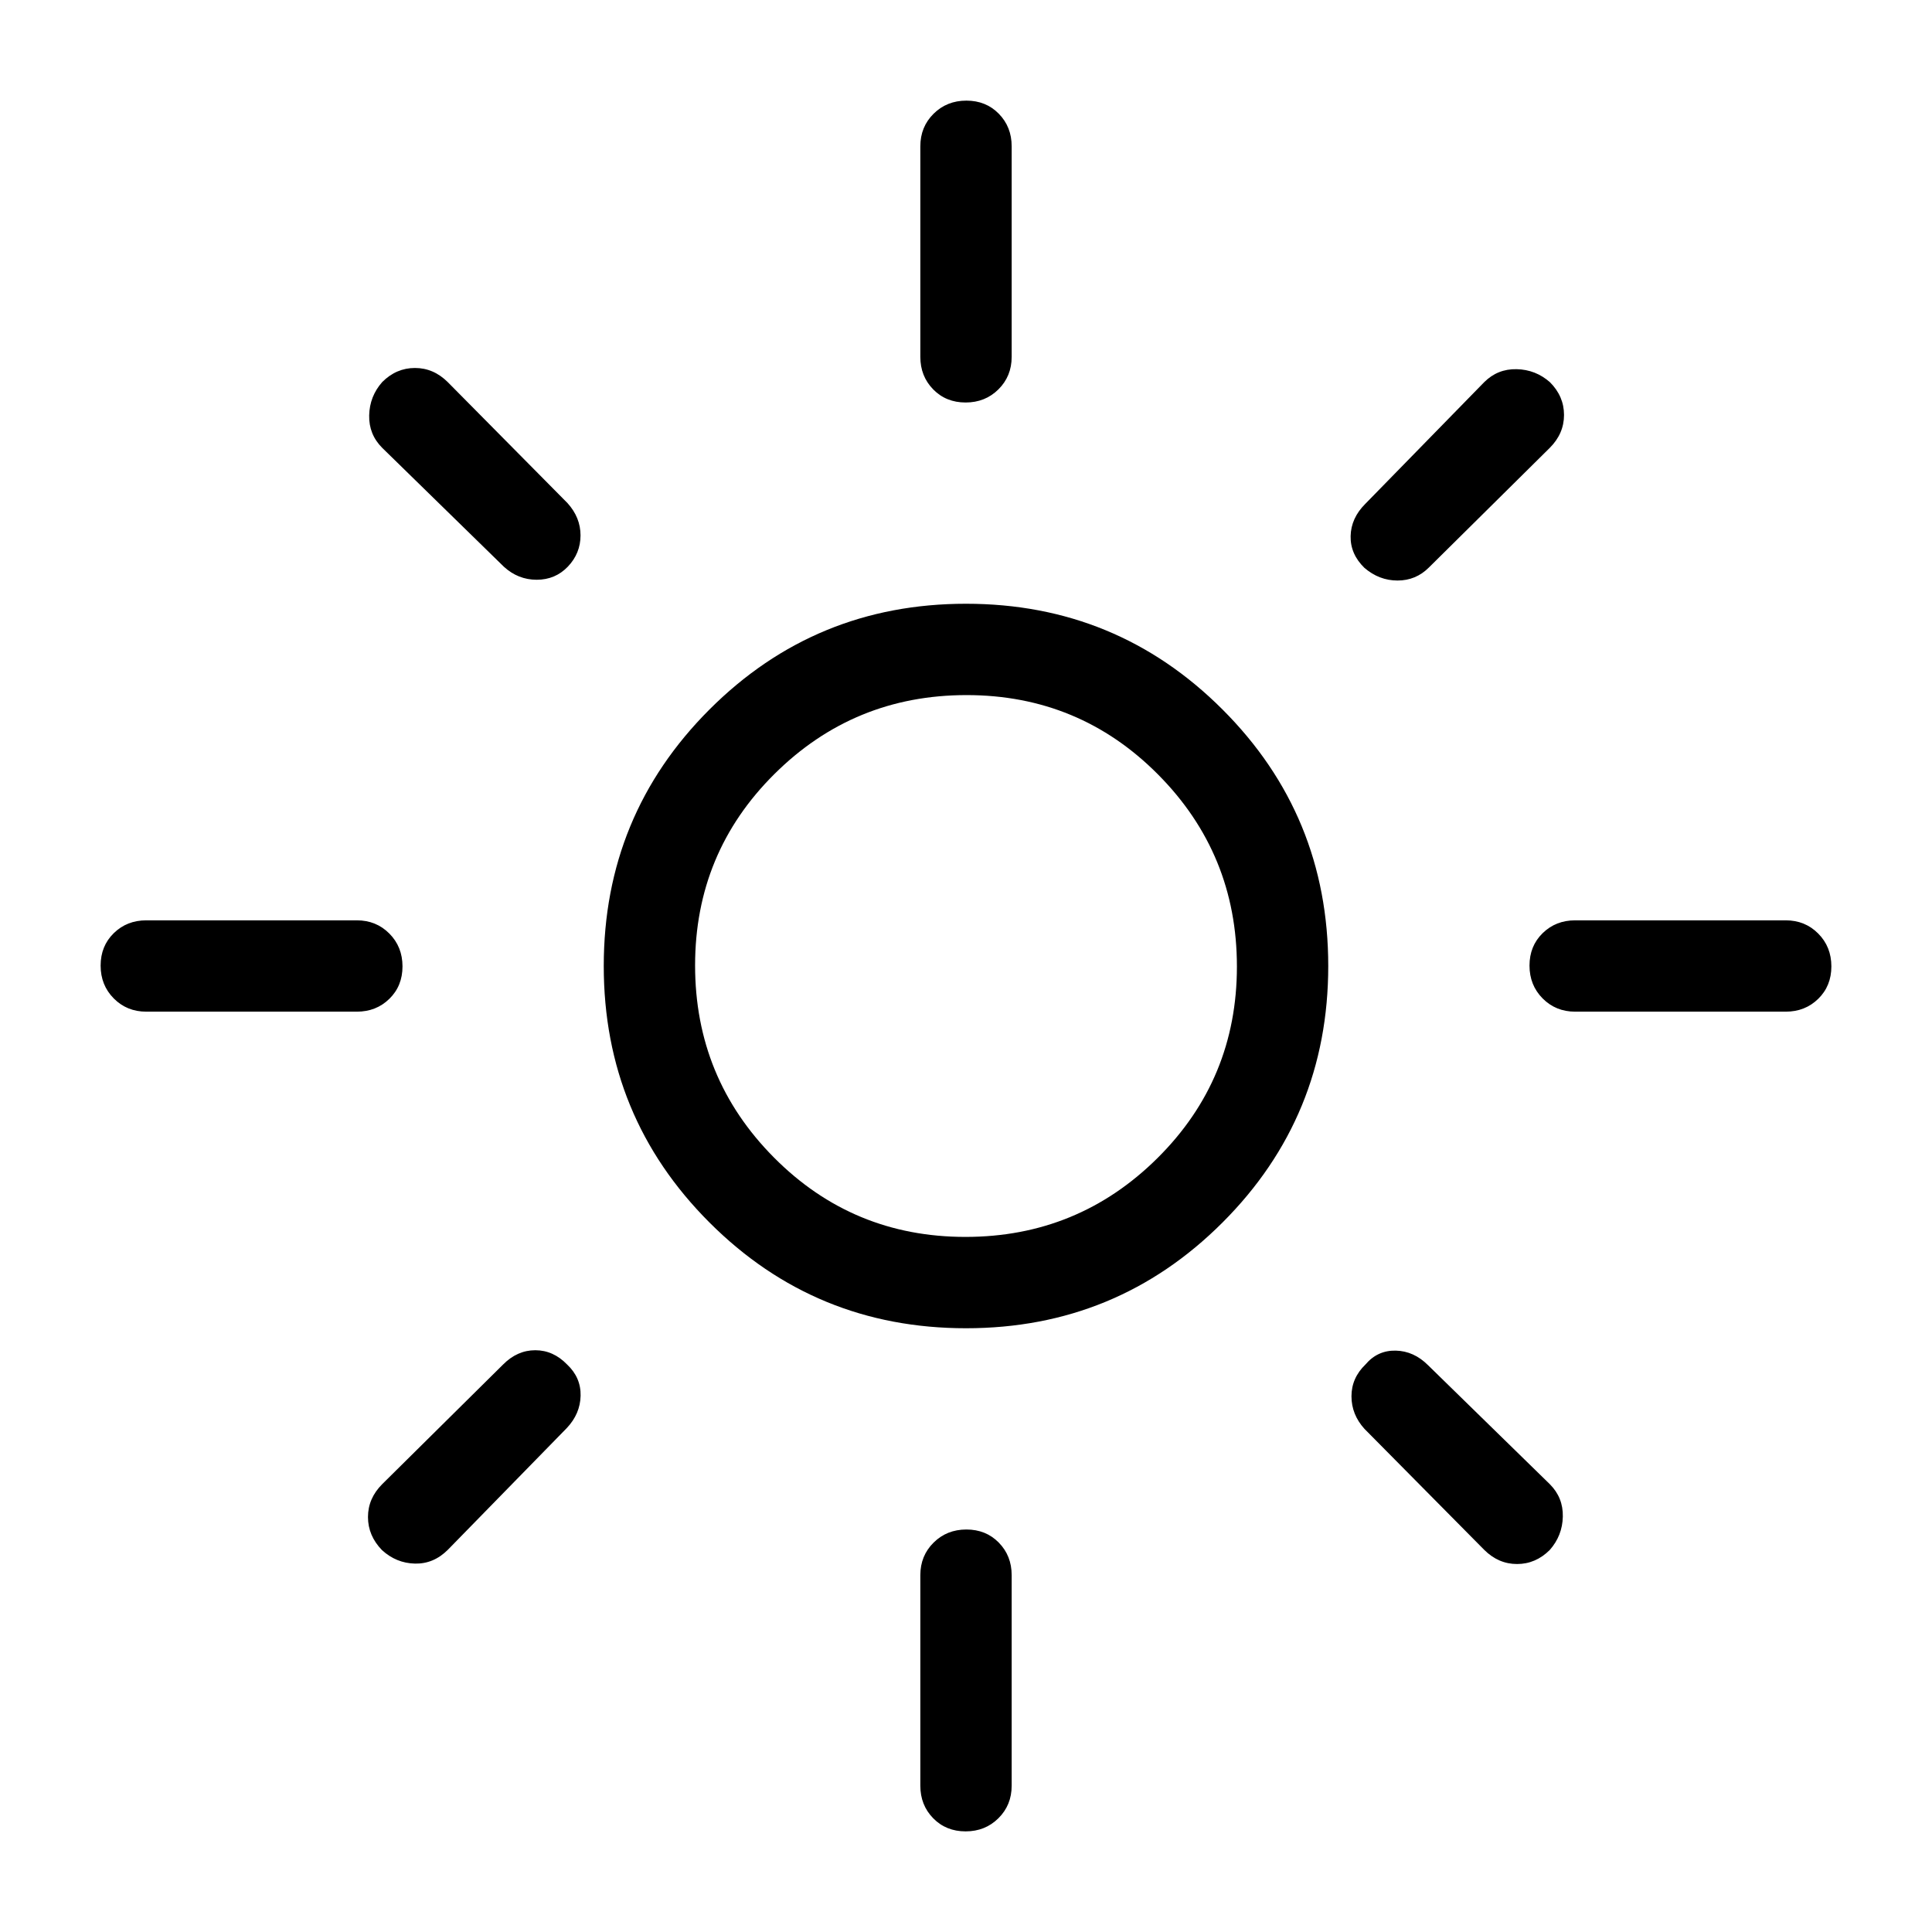
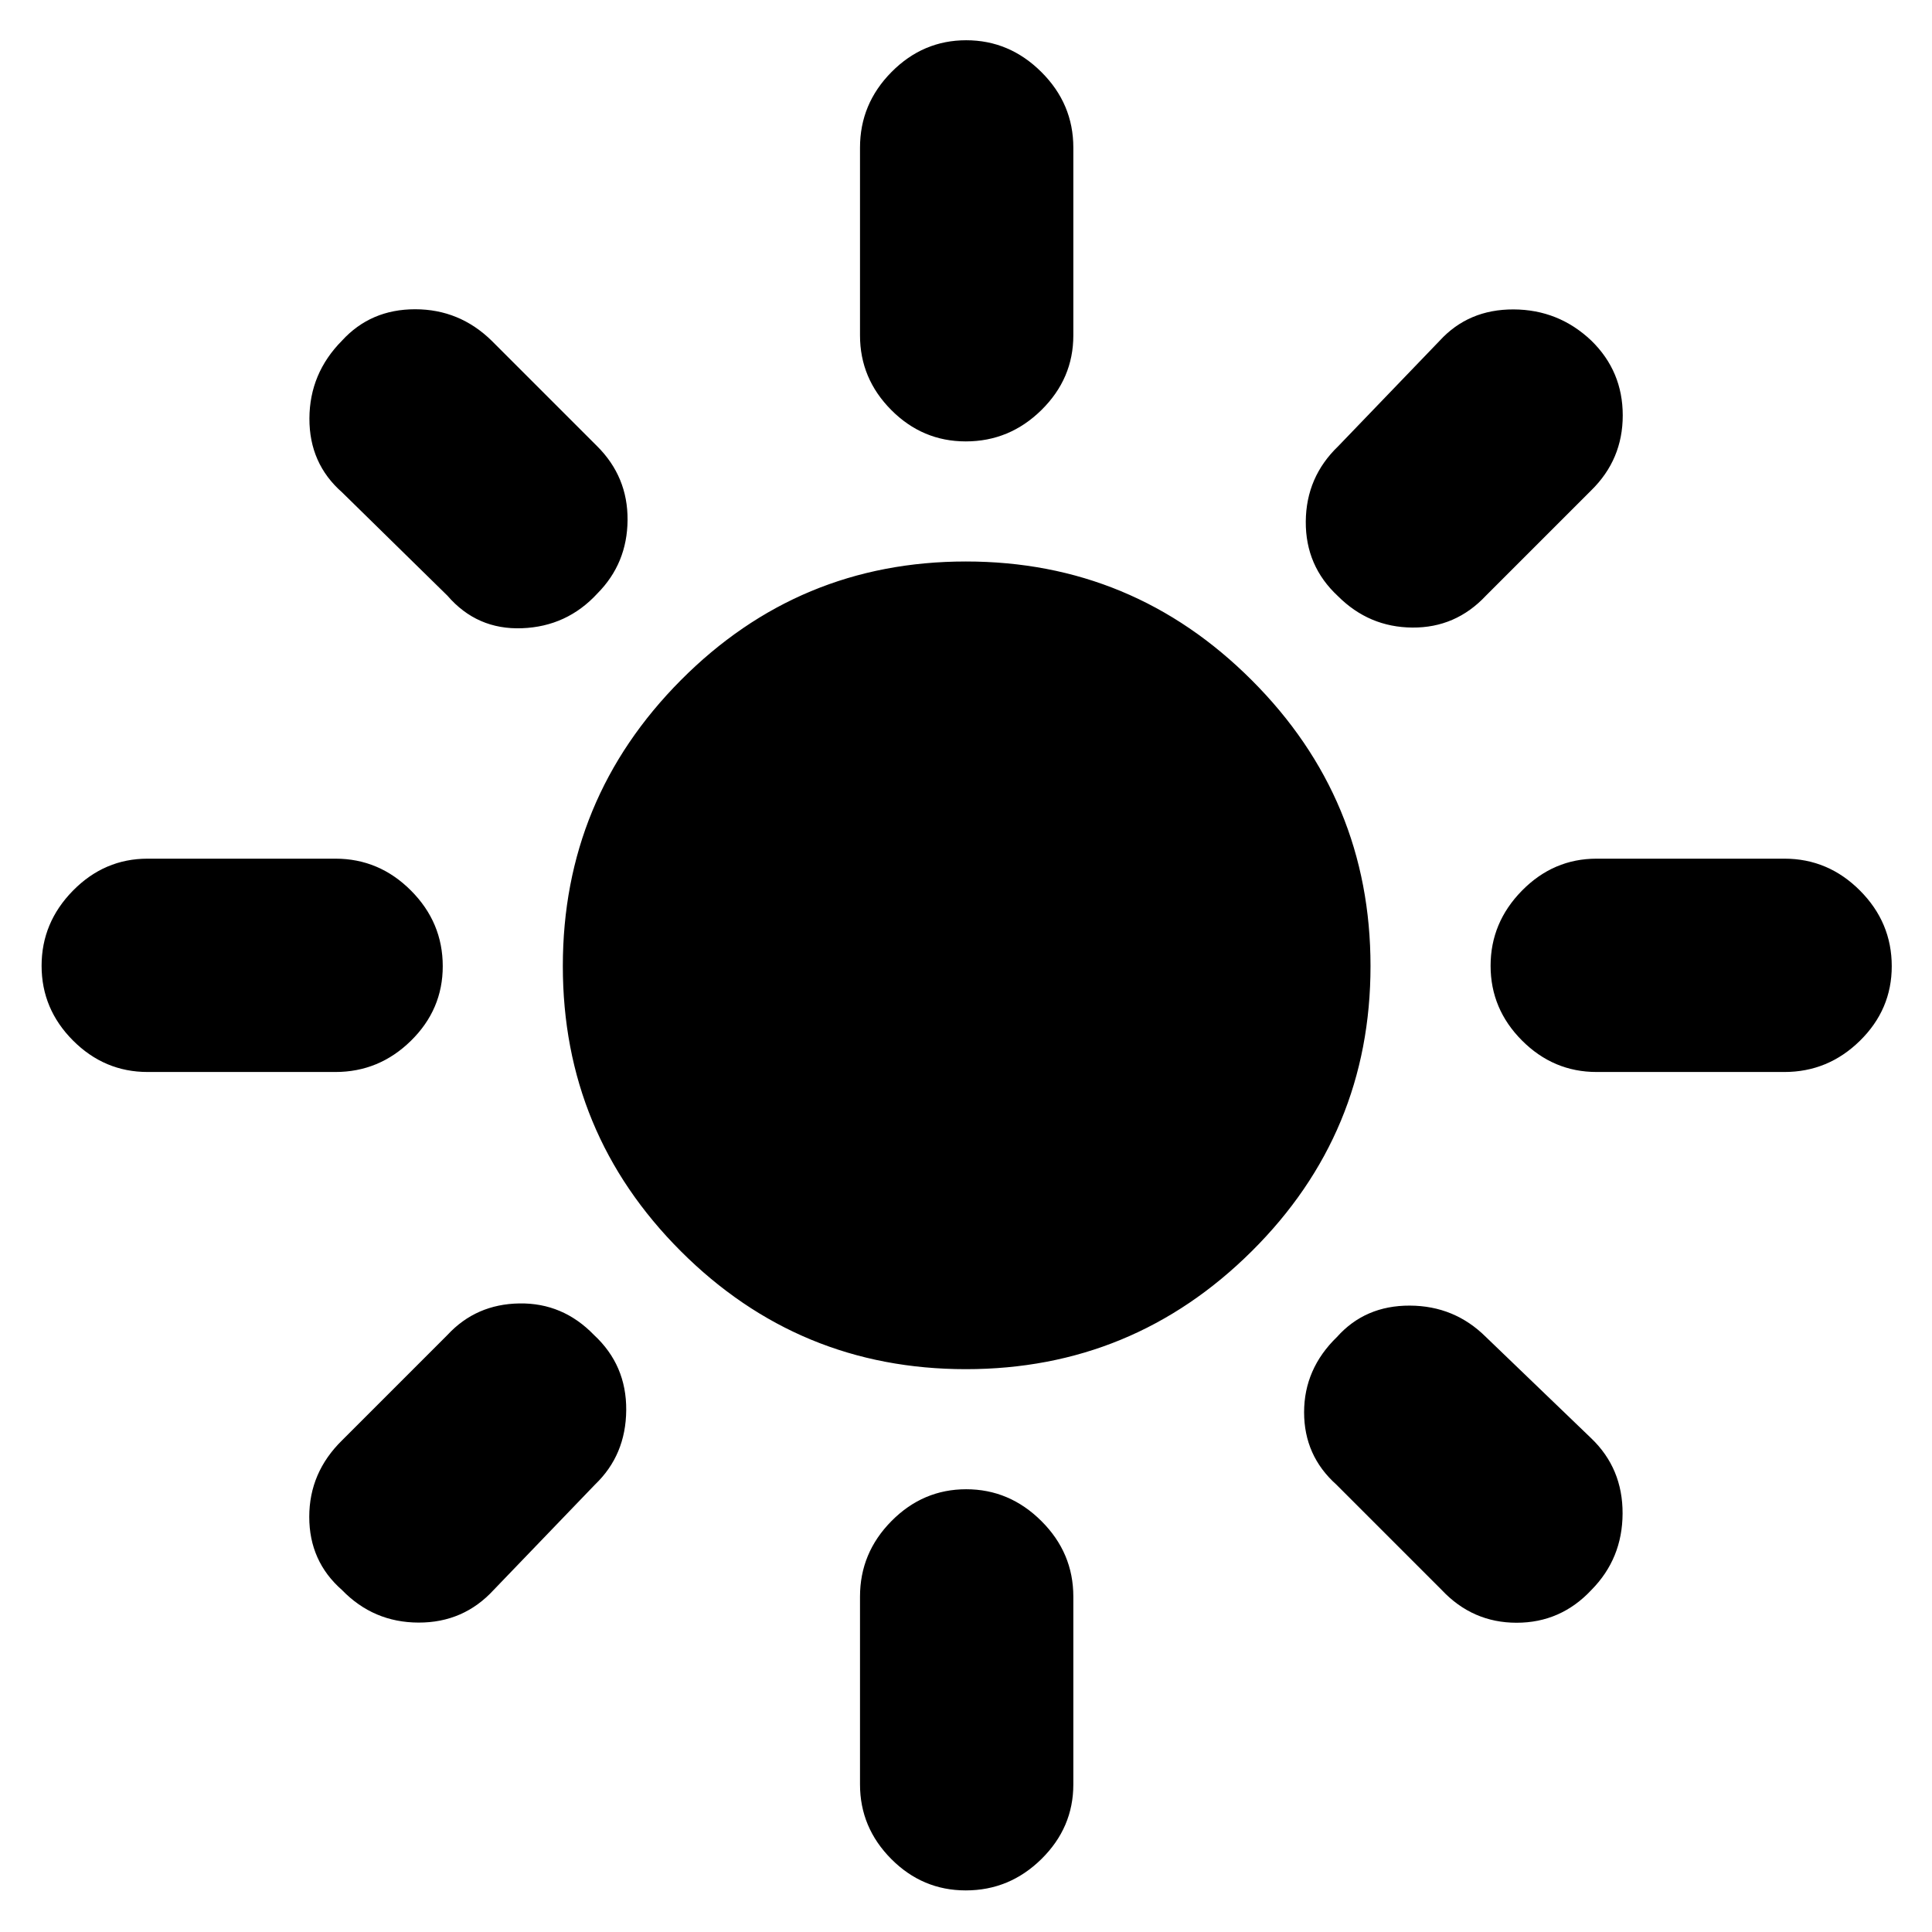
- <svg xmlns="http://www.w3.org/2000/svg" height="48" viewBox="0 -960 960 960" width="48">
-   <path d="M479.719-345.385q55.973 0 95.435-39.181 39.461-39.181 39.461-95.153 0-55.973-39.181-95.435-39.181-39.461-95.153-39.461-55.973 0-95.435 39.181-39.461 39.181-39.461 95.153 0 55.973 39.181 95.435 39.181 39.461 95.153 39.461Zm.281 45.384q-74.922 0-127.461-52.538Q300.001-405.078 300.001-480t52.538-127.461Q405.078-659.999 480-659.999t127.461 52.538Q659.999-554.922 659.999-480t-52.538 127.461Q554.922-300.001 480-300.001ZM72.692-457.308q-9.643 0-16.167-6.58Q50-470.469 50-480.196t6.524-16.111q6.523-6.385 16.167-6.385h104.616q9.644 0 16.168 6.58Q200-489.531 200-479.804t-6.524 16.111q-6.524 6.385-16.168 6.385H72.693Zm710 0q-9.644 0-16.168-6.58Q760-470.469 760-480.196t6.524-16.111q6.524-6.385 16.168-6.385h104.615q9.644 0 16.168 6.58 6.524 6.581 6.524 16.308t-6.524 16.111q-6.524 6.385-16.168 6.385H782.692ZM479.804-760q-9.727 0-16.111-6.524-6.385-6.524-6.385-16.168v-104.615q0-9.644 6.58-16.168 6.581-6.524 16.308-6.524t16.111 6.524q6.385 6.524 6.385 16.168v104.615q0 9.644-6.58 16.168Q489.531-760 479.804-760Zm0 710q-9.727 0-16.111-6.525-6.385-6.523-6.385-16.167v-104.616q0-9.644 6.58-16.168Q470.469-200 480.196-200t16.111 6.524q6.385 6.524 6.385 16.168v104.615q0 9.645-6.58 16.168Q489.531-50 479.804-50ZM250.385-678.386l-60.461-59.077q-6.693-6.692-6.482-16.151.21-9.46 6.495-16.567 6.99-6.973 16.257-6.973 9.267 0 16.344 7.077L282-709.999q6.461 7.146 6.461 16.034 0 8.888-6.269 15.498-6.269 6.544-15.499 6.544-9.231 0-16.308-6.462Zm487.077 488.461L678-250.001q-6.461-7.128-6.461-16.208 0-9.08 6.961-15.791 6-7.077 15.019-6.884 9.019.192 16.096 7.269l60.461 59.077q6.693 6.692 6.482 16.151-.21 9.46-6.495 16.567-6.99 6.973-16.257 6.973-9.267 0-16.344-7.077ZM678-677.808q-7.077-6.884-6.884-15.807.192-8.923 7.269-16l59.077-60.461q6.692-6.693 16.151-6.482 9.46.21 16.567 6.495 6.973 6.99 6.973 16.257 0 9.267-7.077 16.344L709.999-678q-6.461 6.461-15.573 6.461-9.111 0-16.426-6.269ZM189.82-189.737q-6.973-7.19-6.973-16.457t7.077-16.344L250.001-282q7.03-7.077 15.976-7.077 8.946 0 15.799 7.077 6.916 6.5 6.724 15.519-.193 9.019-6.885 16.096l-59.077 60.461q-7.077 7.077-16.344 6.867-9.267-.211-16.374-6.68ZM480-480Z" />
+ <svg xmlns="http://www.w3.org/2000/svg" height="40" viewBox="0 -960 960 960" width="40">
+   <path d="M479.955-279.667q-83.044 0-141.666-58.622t-58.622-141.666q0-83.045 58.622-142.045 58.622-59 141.666-59Q563-681 622-622q59 59 59 142.045 0 83.044-59 141.666t-142.045 58.622ZM73.333-427.334q-21.45 0-37.058-15.638-15.608-15.639-15.608-37.133 0-21.495 15.608-37.361 15.608-15.867 37.058-15.867h93.334q21.733 0 37.533 15.834 15.8 15.833 15.8 37.616 0 21.499-15.8 37.024-15.8 15.525-37.533 15.525H73.333Zm720 0q-21.45 0-37.058-15.638-15.608-15.639-15.608-37.133 0-21.495 15.608-37.361 15.608-15.867 37.058-15.867h93.334q21.733 0 37.533 15.834 15.8 15.833 15.8 37.616 0 21.499-15.8 37.024-15.8 15.525-37.533 15.525h-93.334Zm-313.45-313.333q-21.499 0-37.024-15.608-15.525-15.608-15.525-37.058v-93.334q0-21.733 15.638-37.533 15.639-15.8 37.133-15.8 21.495 0 37.361 15.8 15.867 15.8 15.867 37.533v93.334q0 21.45-15.834 37.058-15.833 15.608-37.616 15.608Zm0 720q-21.499 0-37.024-15.608-15.525-15.608-15.525-37.058v-93.334q0-21.733 15.638-37.533 15.639-15.8 37.133-15.8 21.495 0 37.361 15.8 15.867 15.8 15.867 37.533v93.334q0 21.45-15.834 37.058-15.833 15.608-37.616 15.608ZM222.334-664 170-715.334q-16.333-14.333-16.253-36.735.081-22.402 16.184-38.666 14.264-15.598 36.333-15.598t38.069 15.666l52.334 52.334q15.333 15.242 15.166 36.754-.167 21.512-14.966 36.445-15.134 16.467-37.5 17.3Q237-647 222.334-664Zm494 494L664-222.334q-16-14.333-16-35.916t16.334-37.417q13.999-15.666 36.199-15.583 22.2.084 37.8 15.583l52.334 50.334q15.666 15 15.586 37.402-.081 22.402-15.518 38-15.22 16.264-37.144 16.264T716.334-170ZM664.8-663.8q-16.133-14.967-15.966-37.083Q649-723 665-738.333l50.334-52.334q14.333-15.666 36.735-15.586 22.402.081 38.666 15.518 15.598 15.22 15.598 37.144t-15.666 37.257L738.333-664q-15 16-36.542 15.833-21.542-.167-36.991-15.633ZM169.931-169.931q-16.264-14.264-16.264-36.333T170-244.333l52.334-52.334q14.2-15.333 35.766-15.666 21.567-.333 37.045 15.666 16.188 15 16.021 37.334Q311-237 295.667-222.334L245.333-170q-15 16.333-37.402 16.253-22.402-.081-38-16.184Z" />
</svg>
